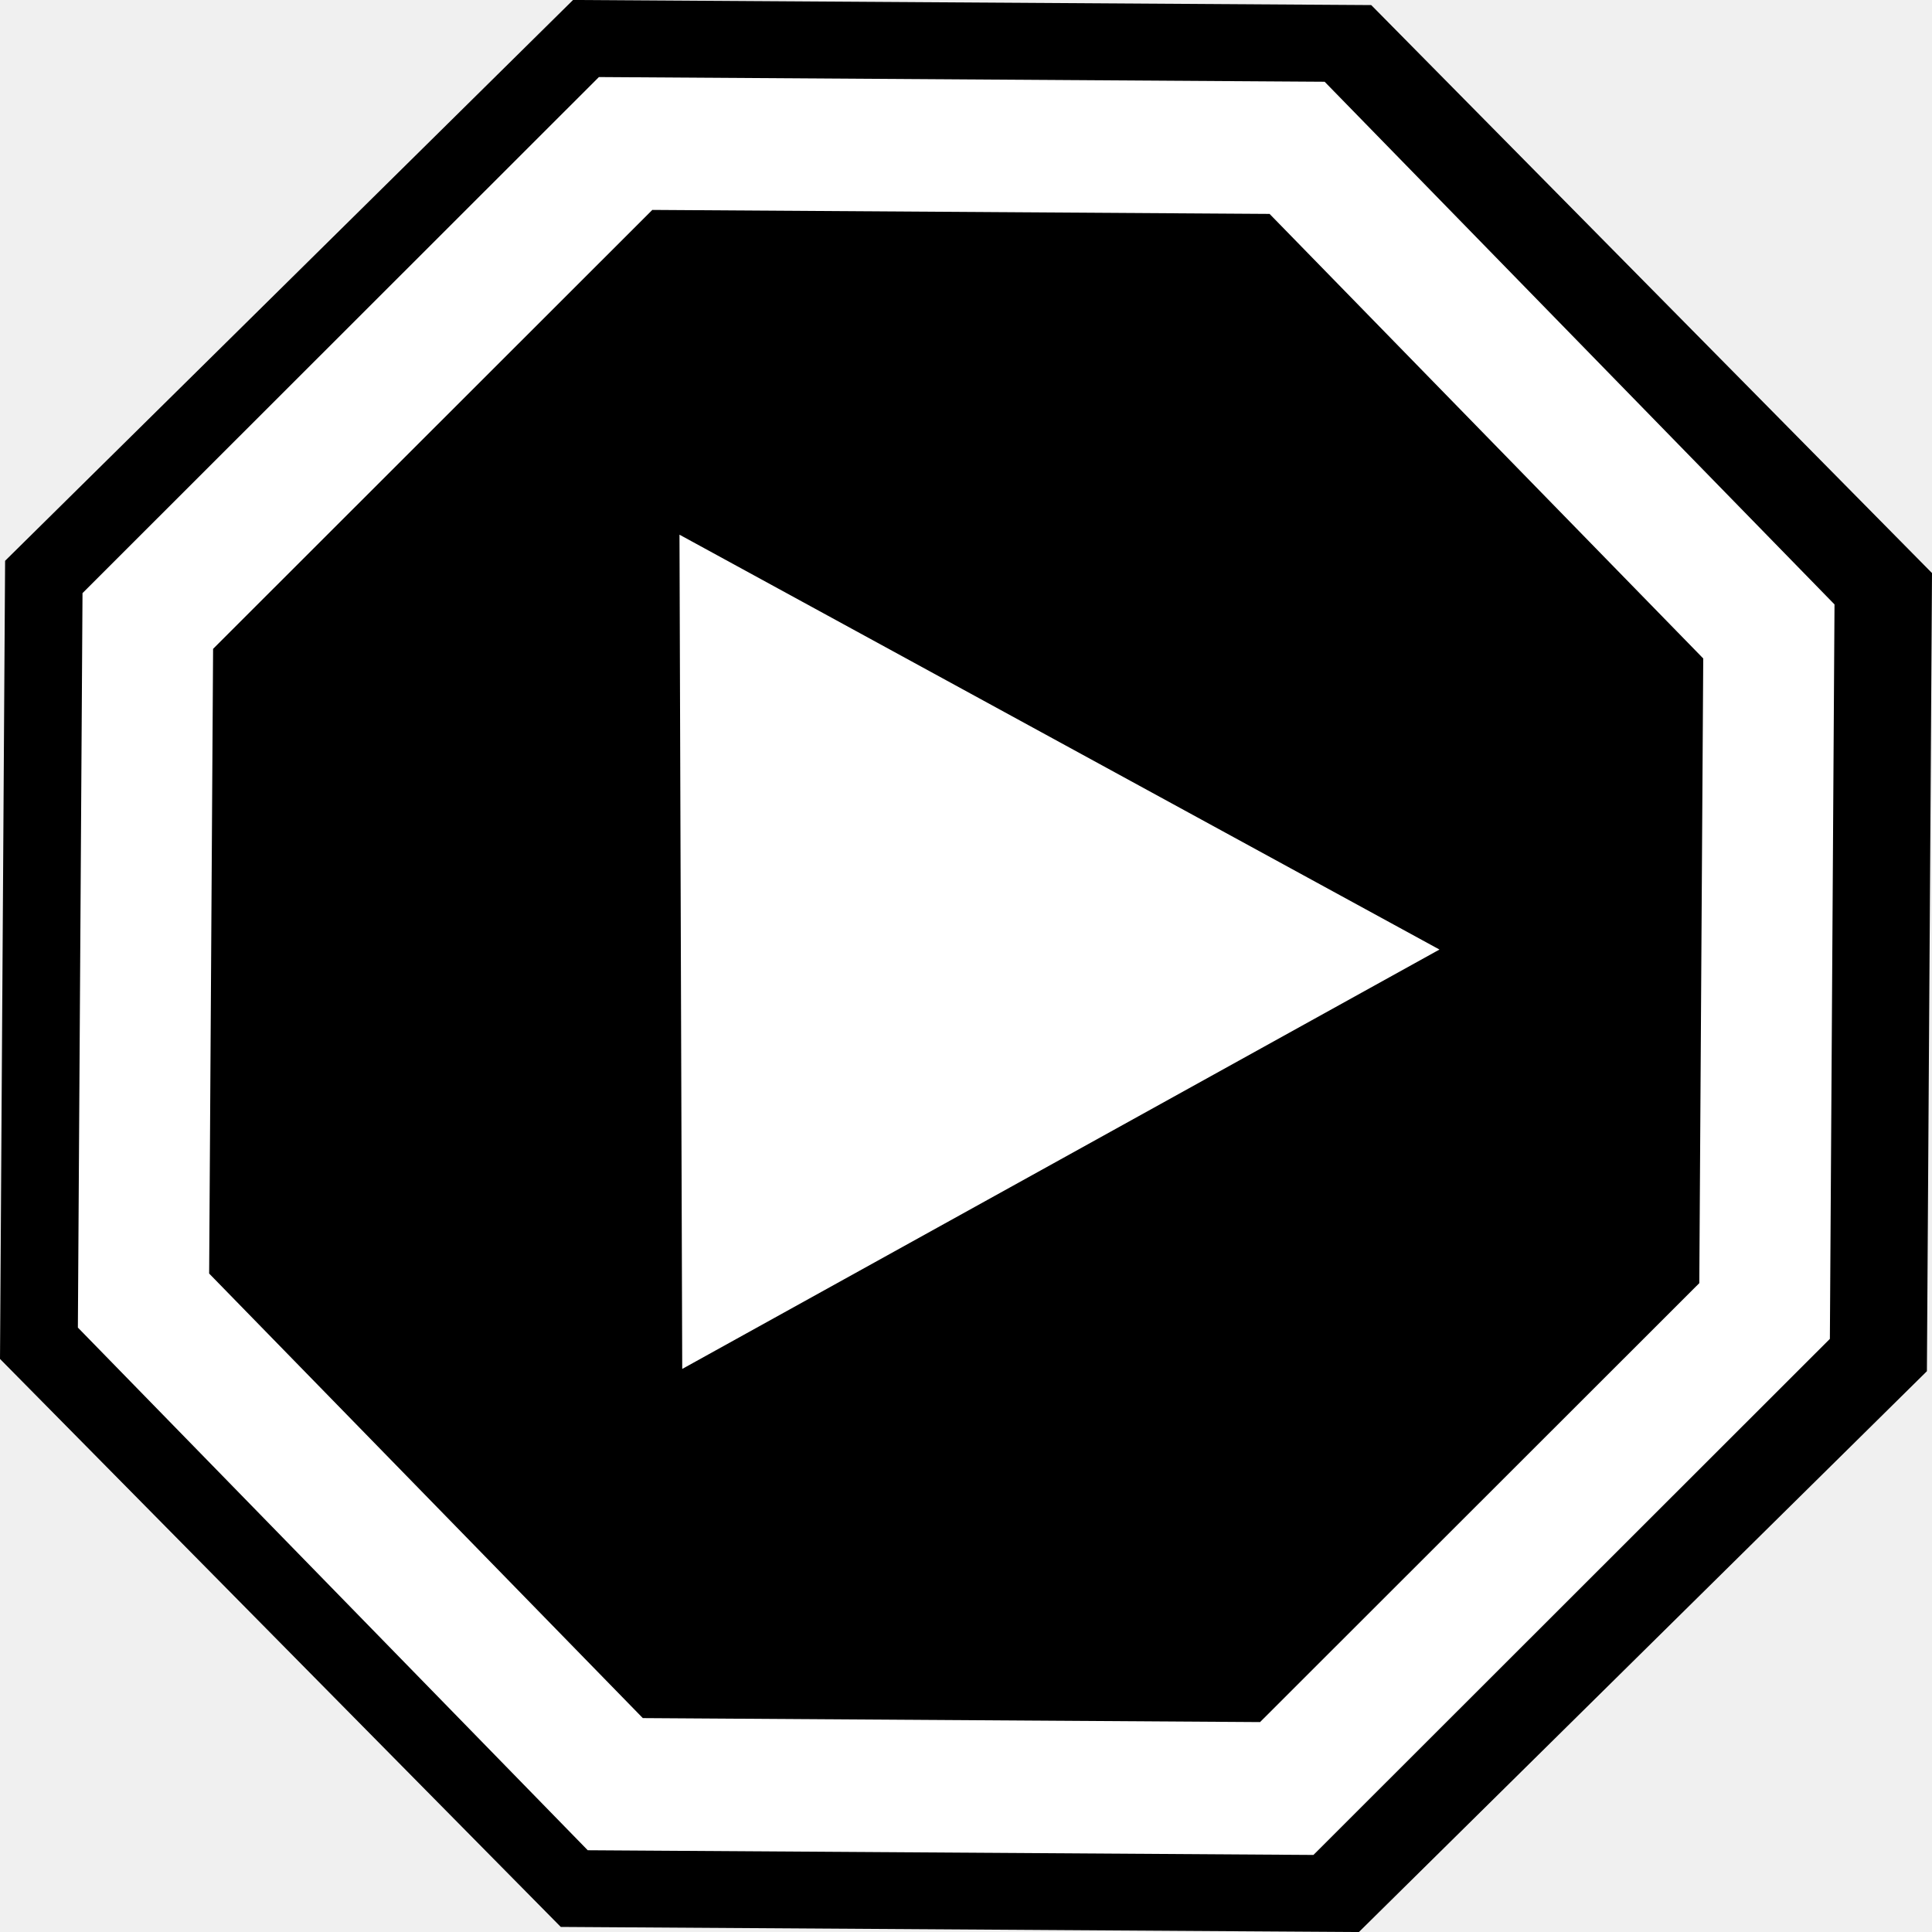
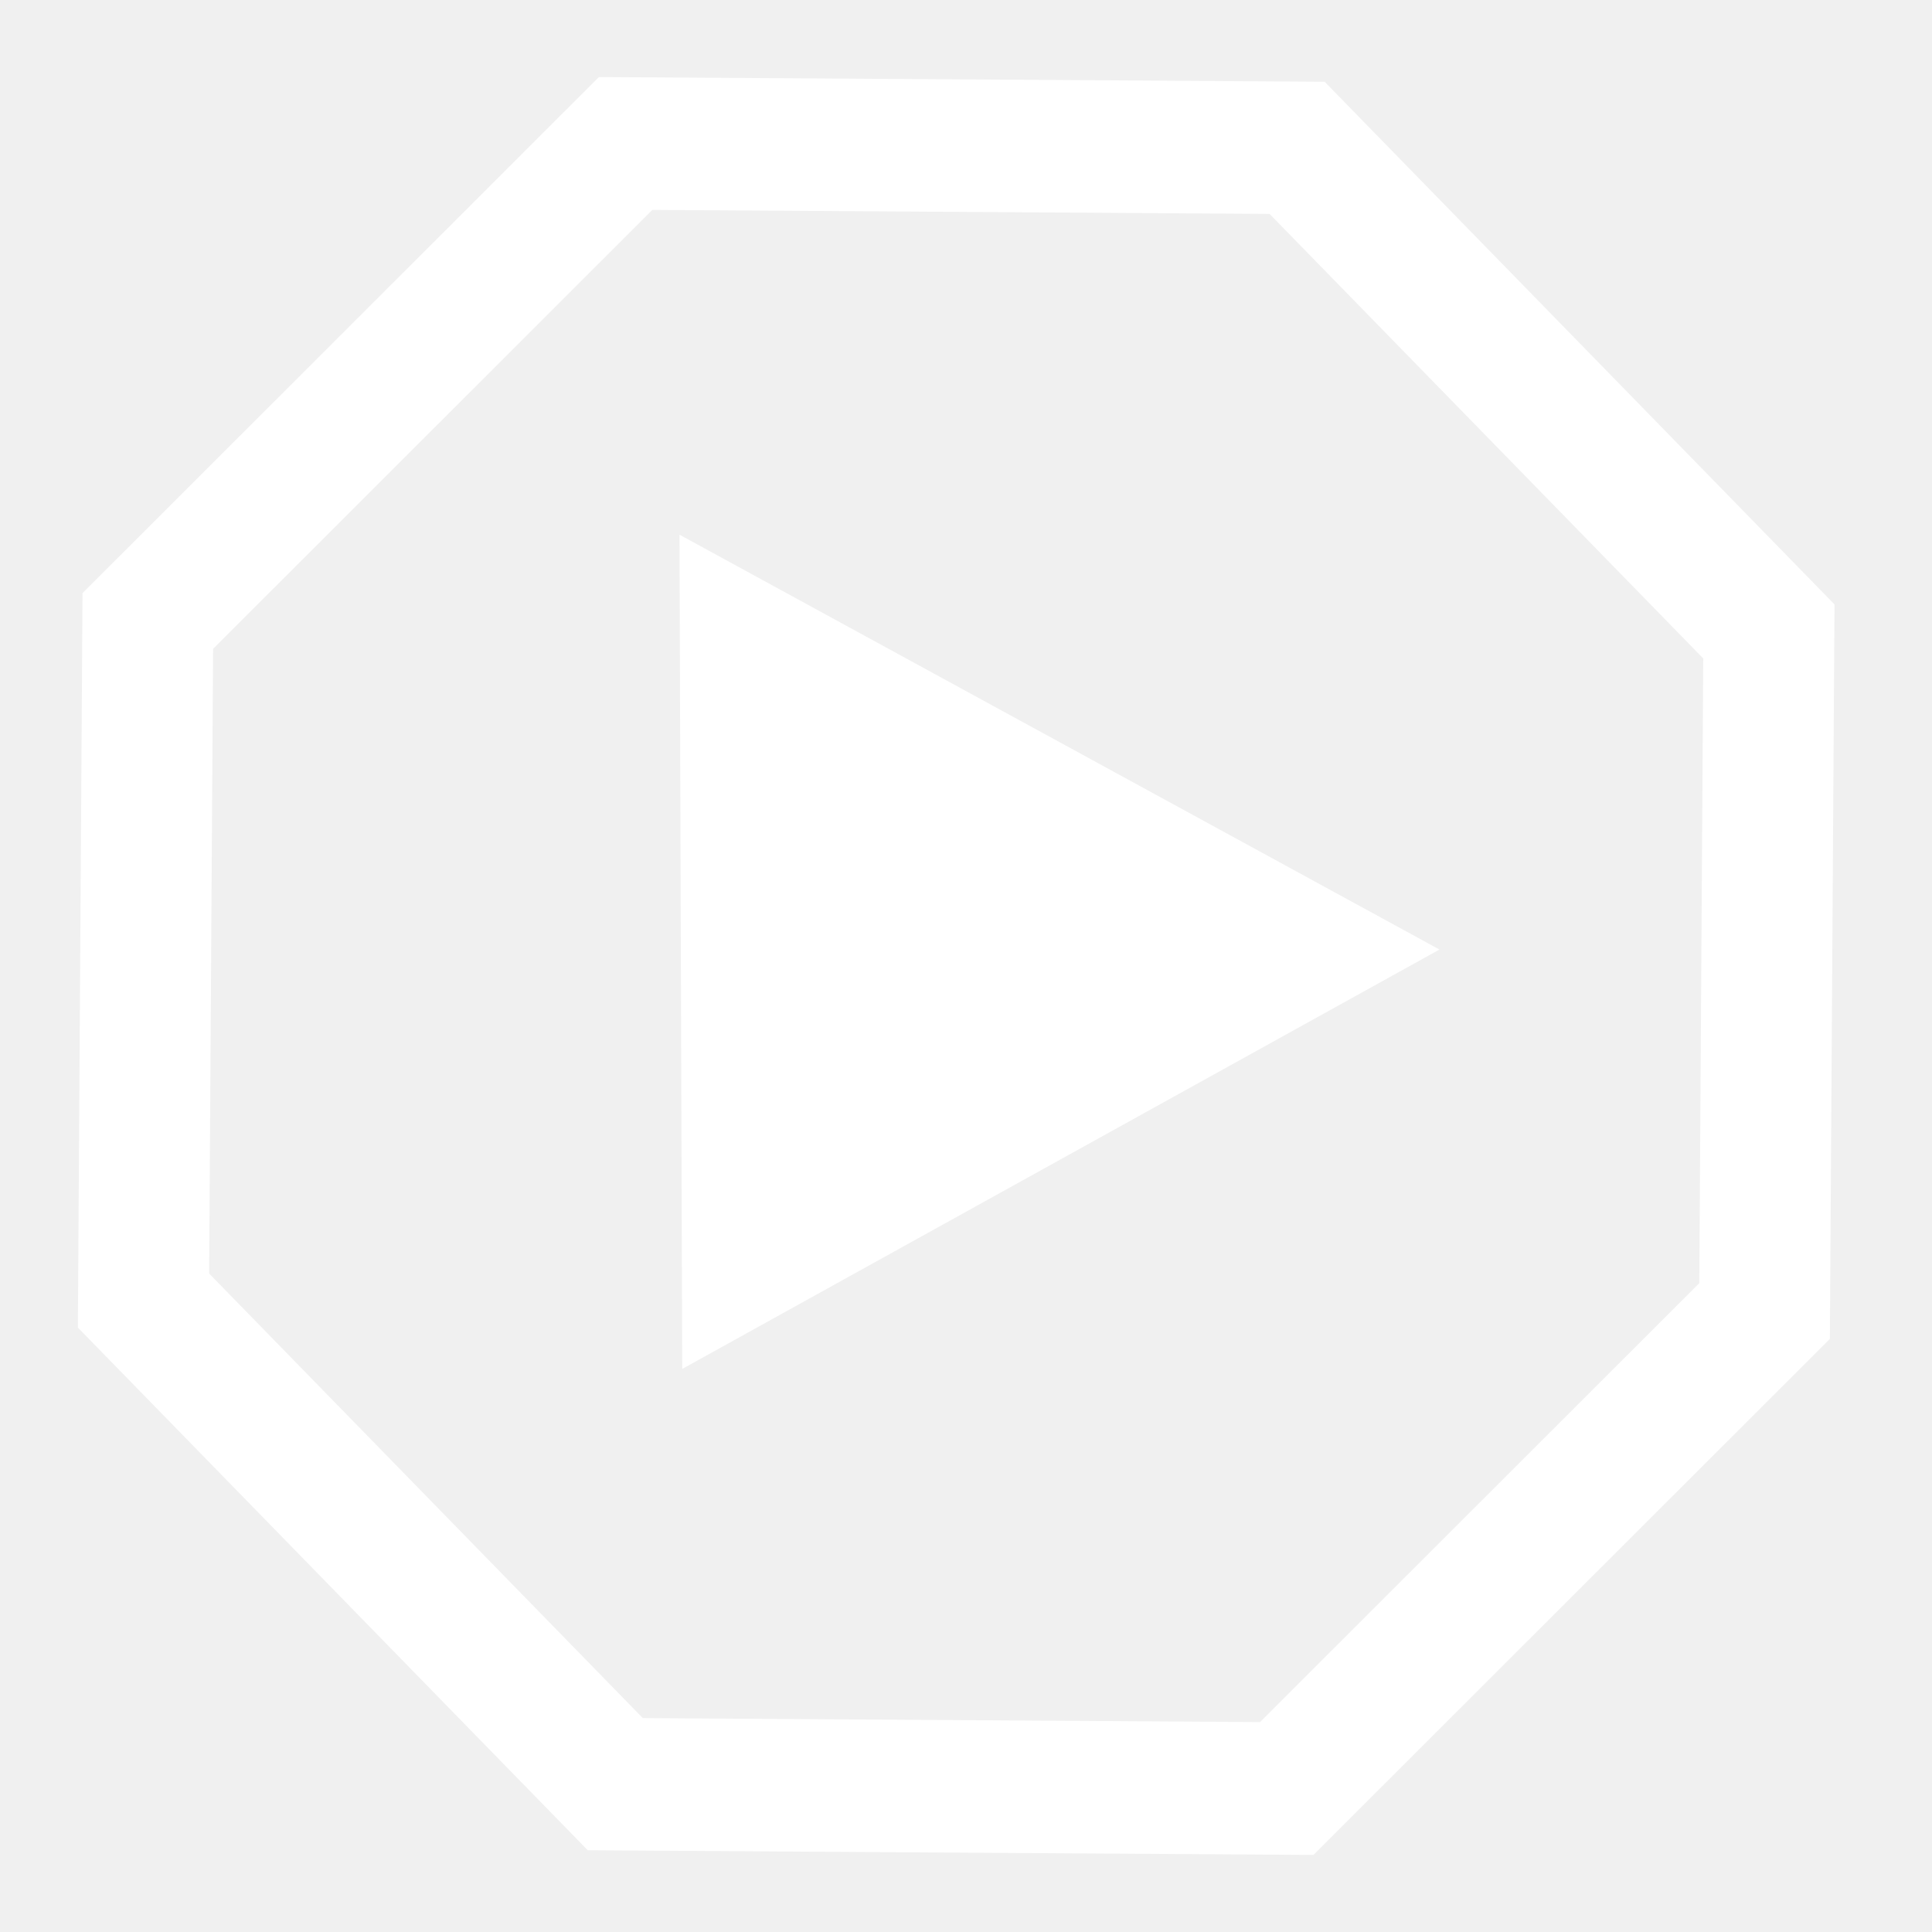
- <svg xmlns="http://www.w3.org/2000/svg" id="svg2" width="44" height="44" version="1.0">
-   <defs id="defs5">
-     </defs>
-   <path style="opacity:1;fill:#000000;fill-opacity:1;stroke:none;stroke-width:1.5;stroke-opacity:1" id="path2386" d="M 26.896,11.635 L 15.157,23.956 L -1.855,24.367 L -14.175,12.628 L -14.586,-4.384 L -2.848,-16.705 L 14.165,-17.116 L 26.485,-5.377 L 26.896,11.635 z" transform="matrix(1.067699,3.2621148e-2,-3.2621148e-2,1.067699,15.54669,17.92829)" />
-   <path style="opacity:1;fill:none;fill-opacity:1;stroke:#ffffff;stroke-width:3.318;stroke-opacity:1" id="path3158" d="M 26.896,11.635 L 15.157,23.956 L -1.855,24.367 L -14.175,12.628 L -14.586,-4.384 L -2.848,-16.705 L 14.165,-17.116 L 26.485,-5.377 L 26.896,11.635 z" transform="matrix(0.8982409,2.7775002e-2,-2.7443742e-2,0.9090831,16.34751,18.53318)" />
-   <path style="fill:#ffffff;fill-opacity:1" id="path2824" d="M 5,29 -1.062,18.5 -7.124,8 5,8 17.124,8 11.062,18.5 5,29 z" transform="matrix(-0.00257519,-0.7835468,0.8227036,-0.00245262,8.937344,25.61413)" />
+ <svg xmlns="http://www.w3.org/2000/svg" version="1.0" width="44" height="44" id="svg2">
+   <defs id="defs5" />
+   <path d="M 26.896,11.635 15.157,23.956 -1.855,24.367 -14.175,12.628 -14.586,-4.384 -2.848,-16.705 14.165,-17.116 26.485,-5.377 26.896,11.635 z" transform="matrix(1.067699,0.03262115,-0.03262115,1.067699,15.54669,17.92829)" id="path2386" style="fill:#000000;fill-opacity:0;stroke:none" />
+   <path d="M 26.896,11.635 15.157,23.956 -1.855,24.367 -14.175,12.628 -14.586,-4.384 -2.848,-16.705 14.165,-17.116 26.485,-5.377 26.896,11.635 z" transform="matrix(0.8982409,0.027775,-0.02744374,0.9090831,16.34751,18.53318)" id="path3158" style="fill:none;stroke:#ffffff;stroke-width:3.318;stroke-opacity:1" />
+   <path d="M 5,29 -1.062,18.5 -7.124,8 5,8 17.124,8 11.062,18.5 5,29 z" transform="matrix(-0.00257519,-0.7835468,0.8227036,-0.00245262,8.937344,25.61413)" id="path2824" style="fill:#ffffff;fill-opacity:1" />
</svg>
